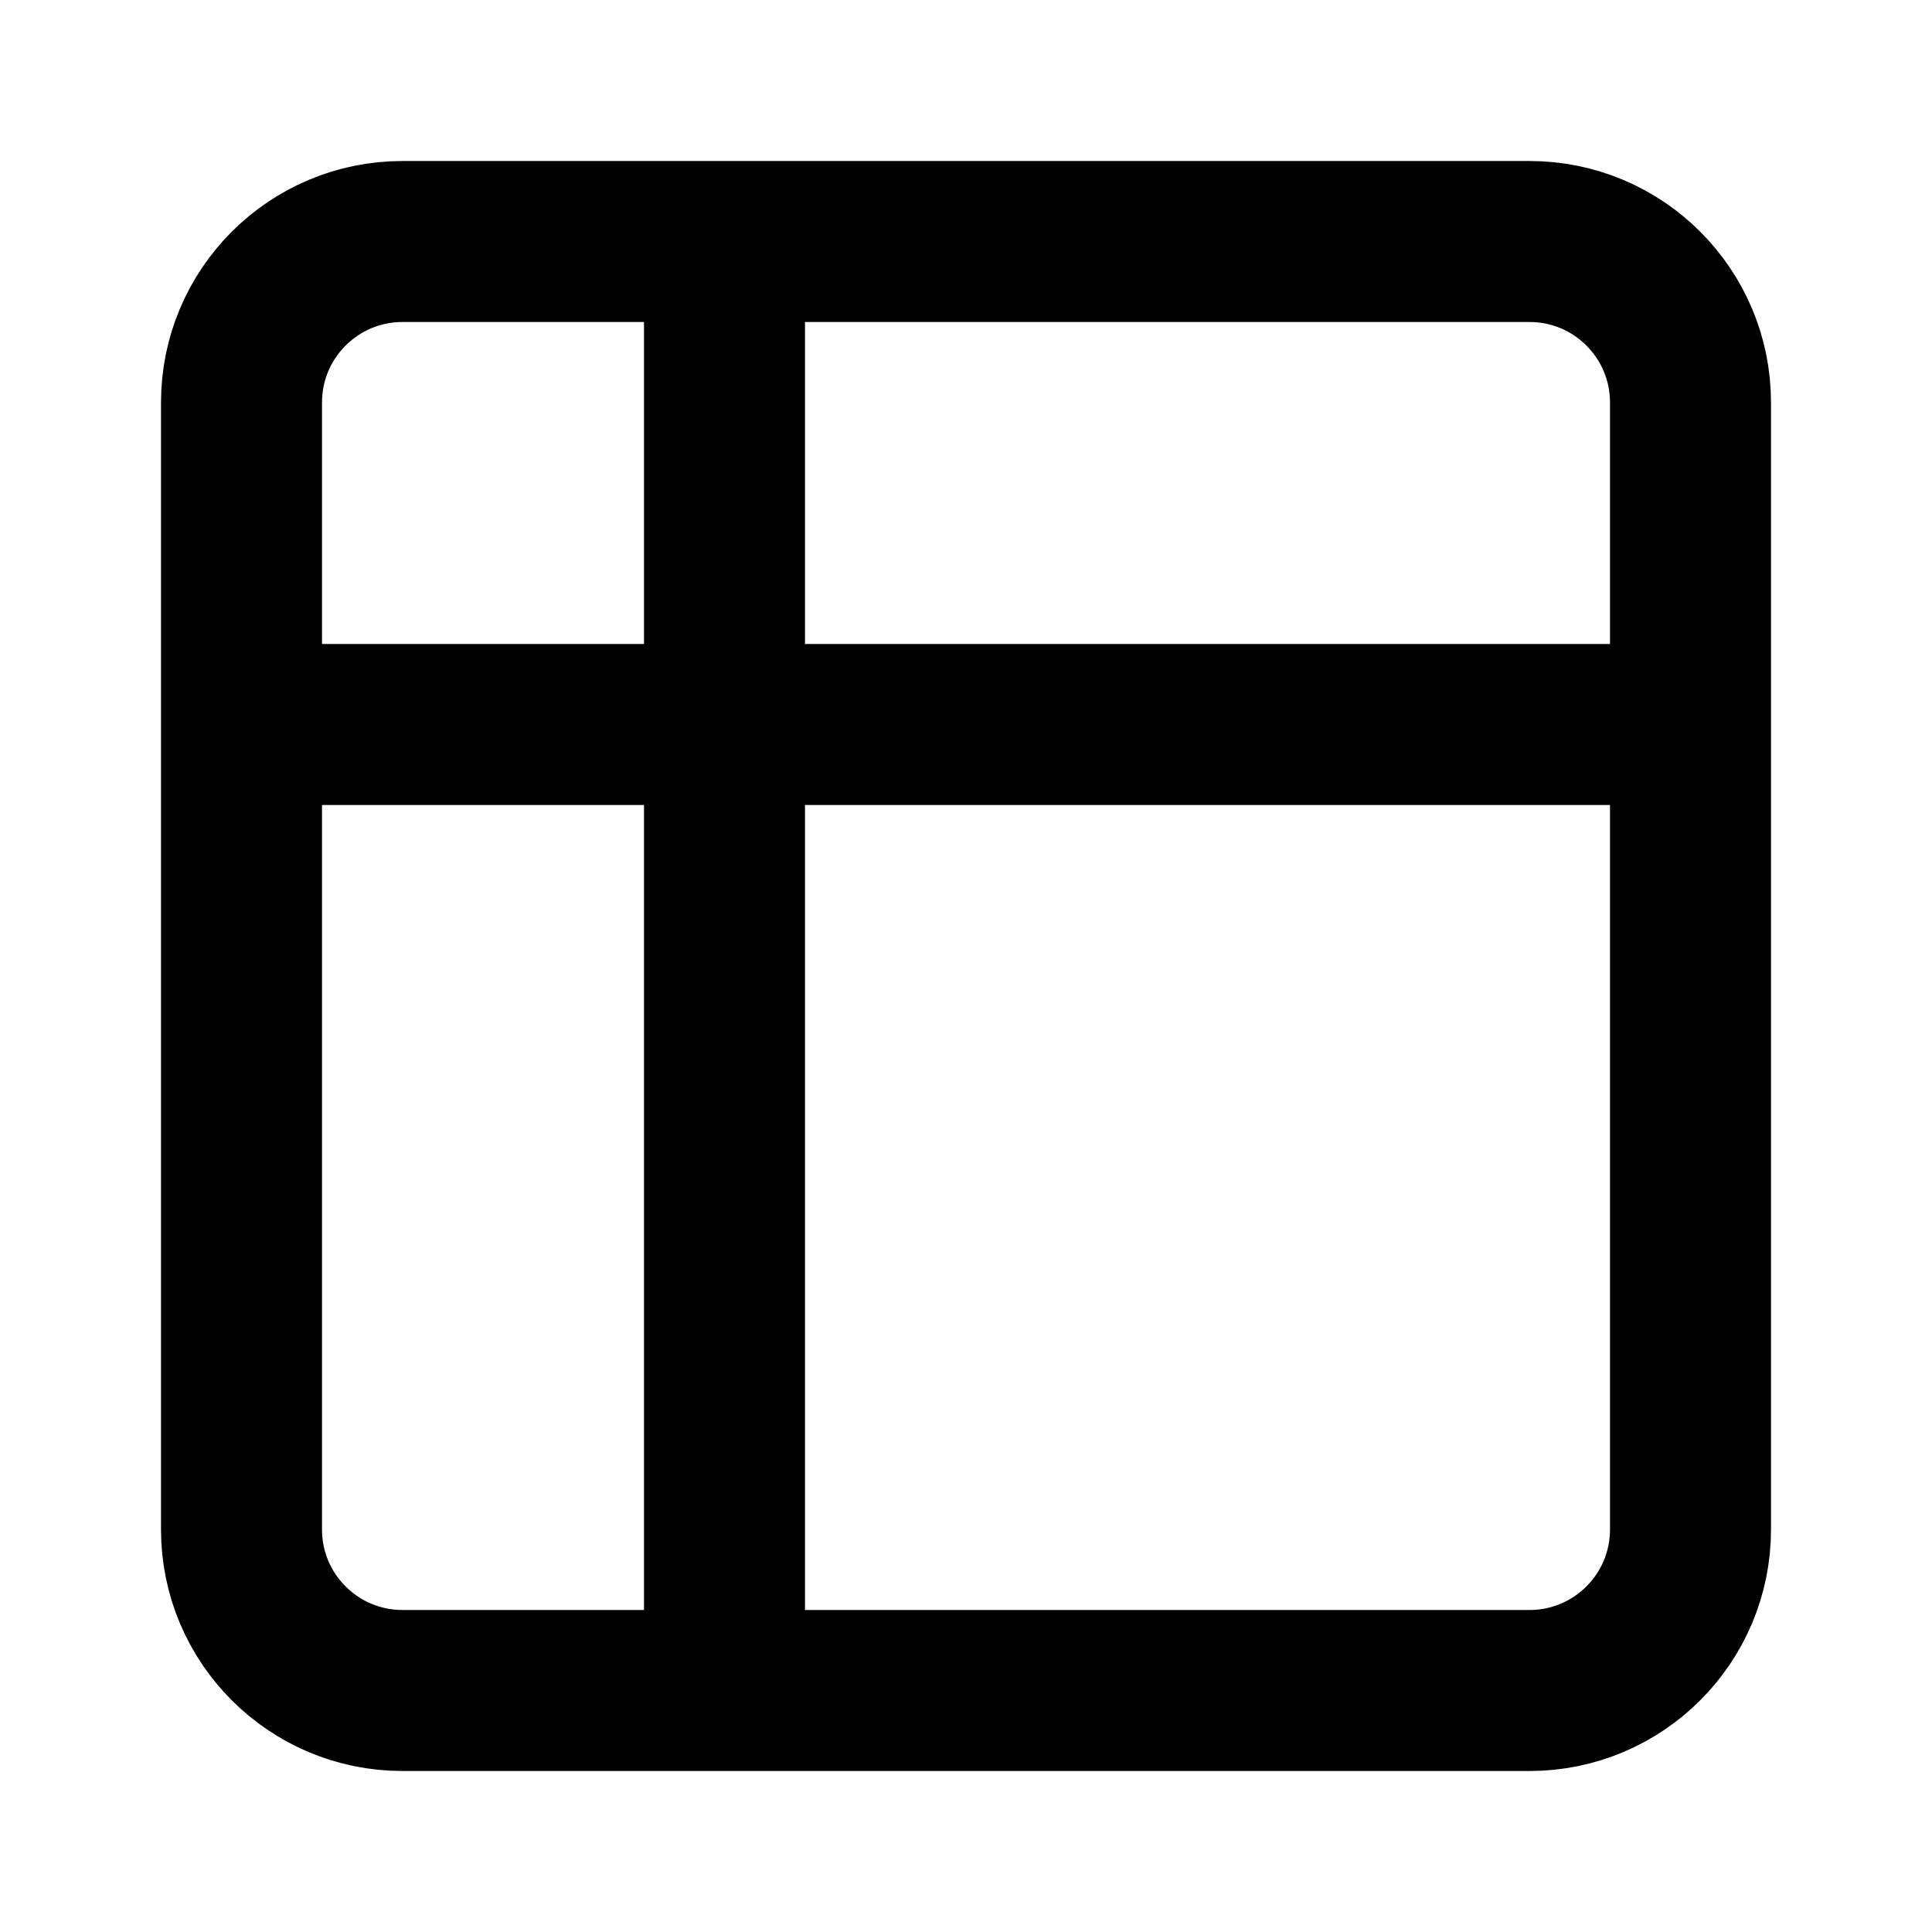
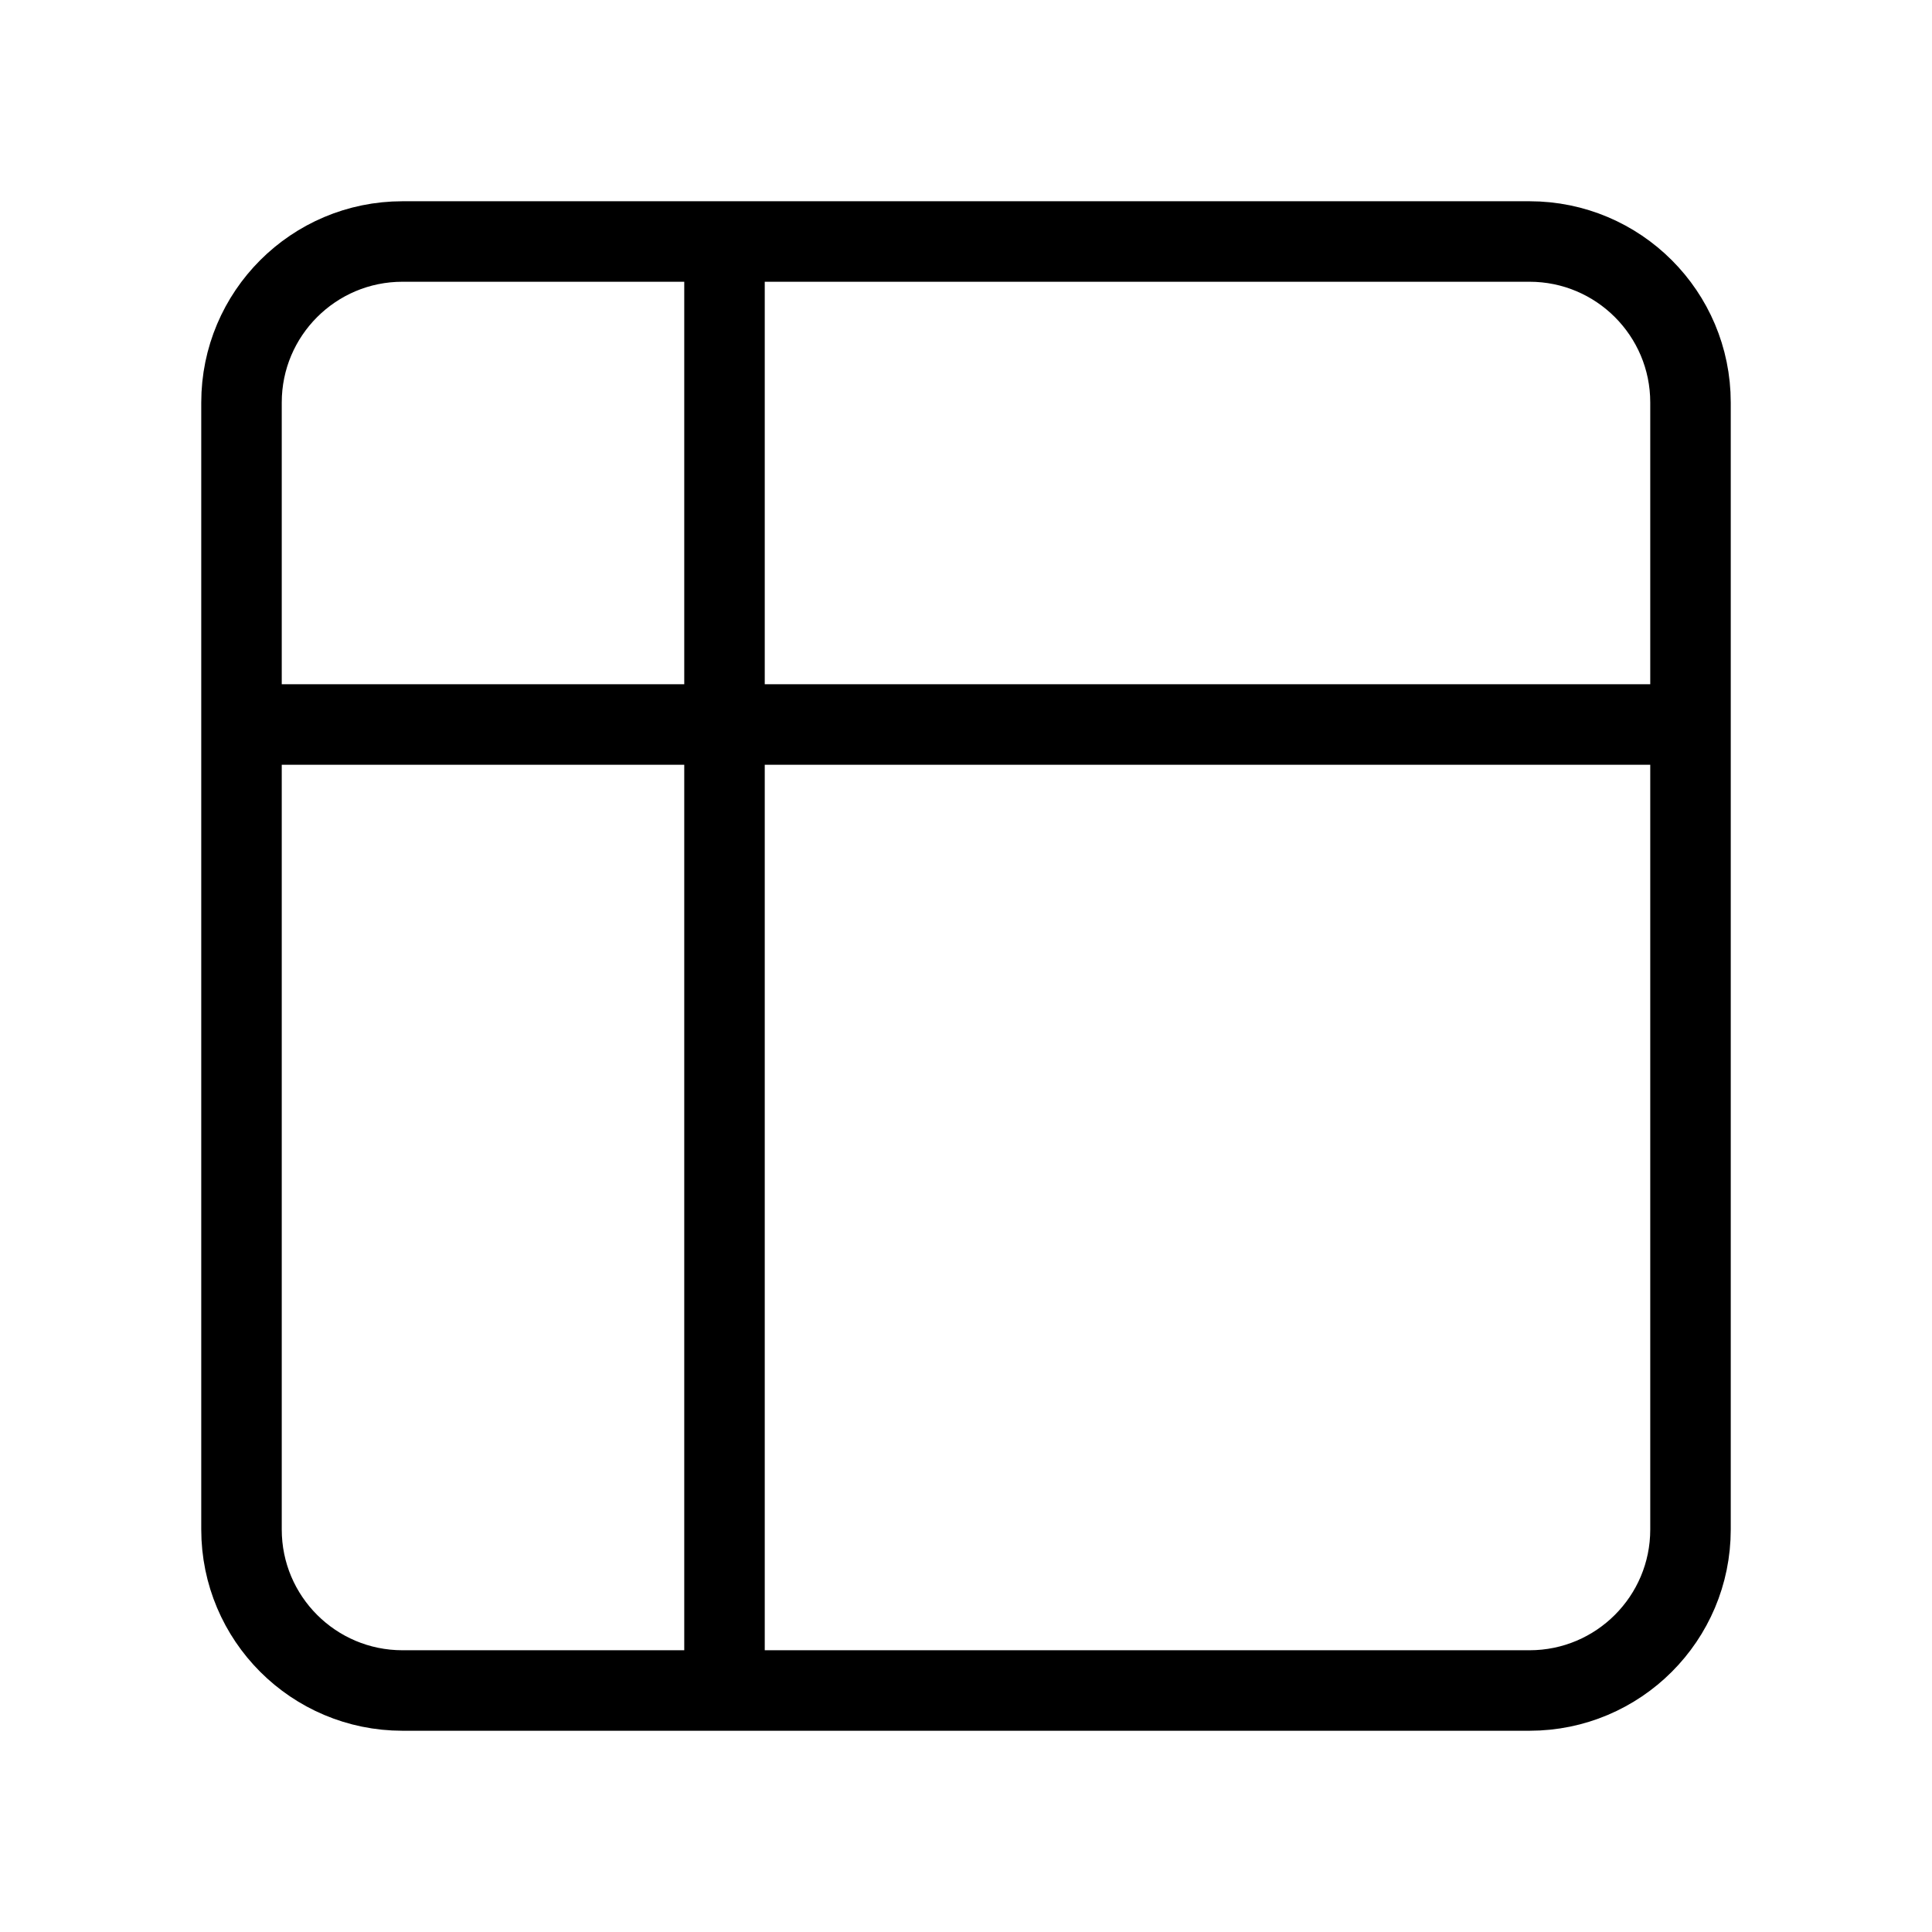
- <svg xmlns="http://www.w3.org/2000/svg" width="24" height="24" viewBox="0 0 24 24" fill="none" stroke="currentColor" stroke-width="2" stroke-linecap="round" stroke-linejoin="round" class="feather feather-table">
+ <svg xmlns="http://www.w3.org/2000/svg" width="24" height="24" viewBox="0 0 24 24" fill="none" stroke="currentColor" strokeWidth="2" strokeLinecap="round" strokeLinejoin="round" class="feather feather-table">
  <path d="M9 3H5a2 2 0 0 0-2 2v4m6-6h10a2 2 0 0 1 2 2v4M9 3v18m0 0h10a2 2 0 0 0 2-2V9M9 21H5a2 2 0 0 1-2-2V9m0 0h18" />
</svg>
